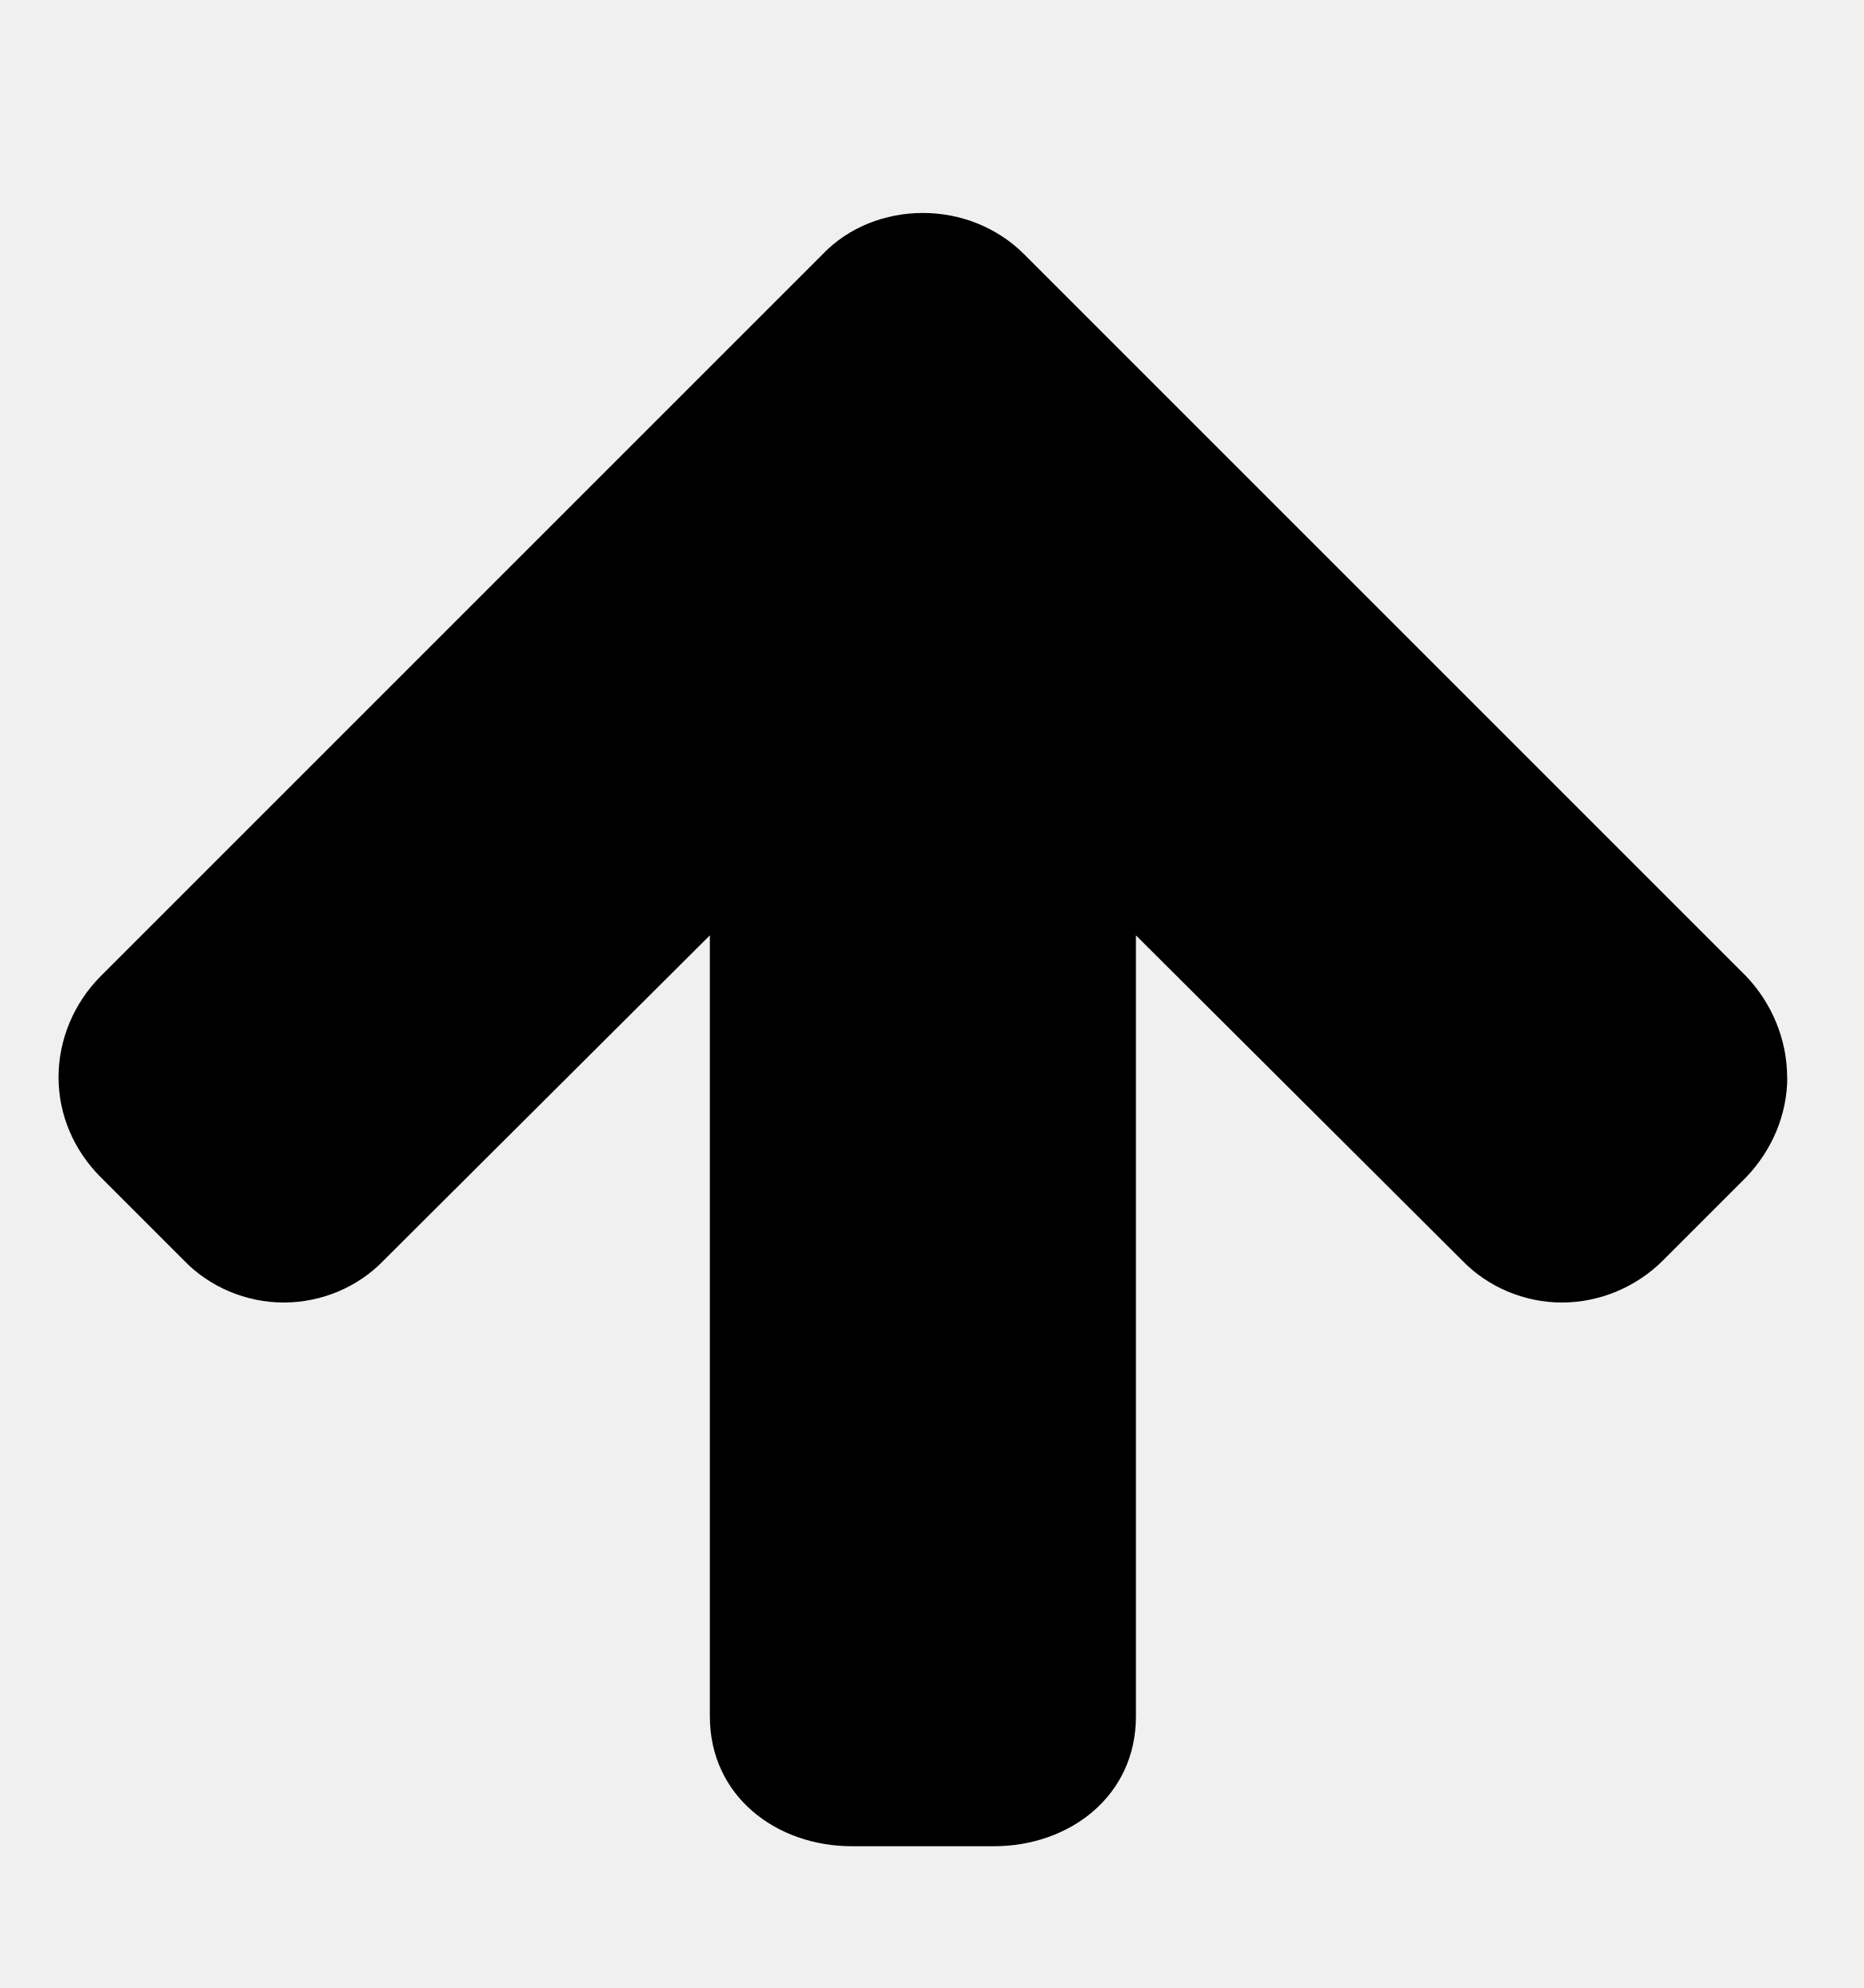
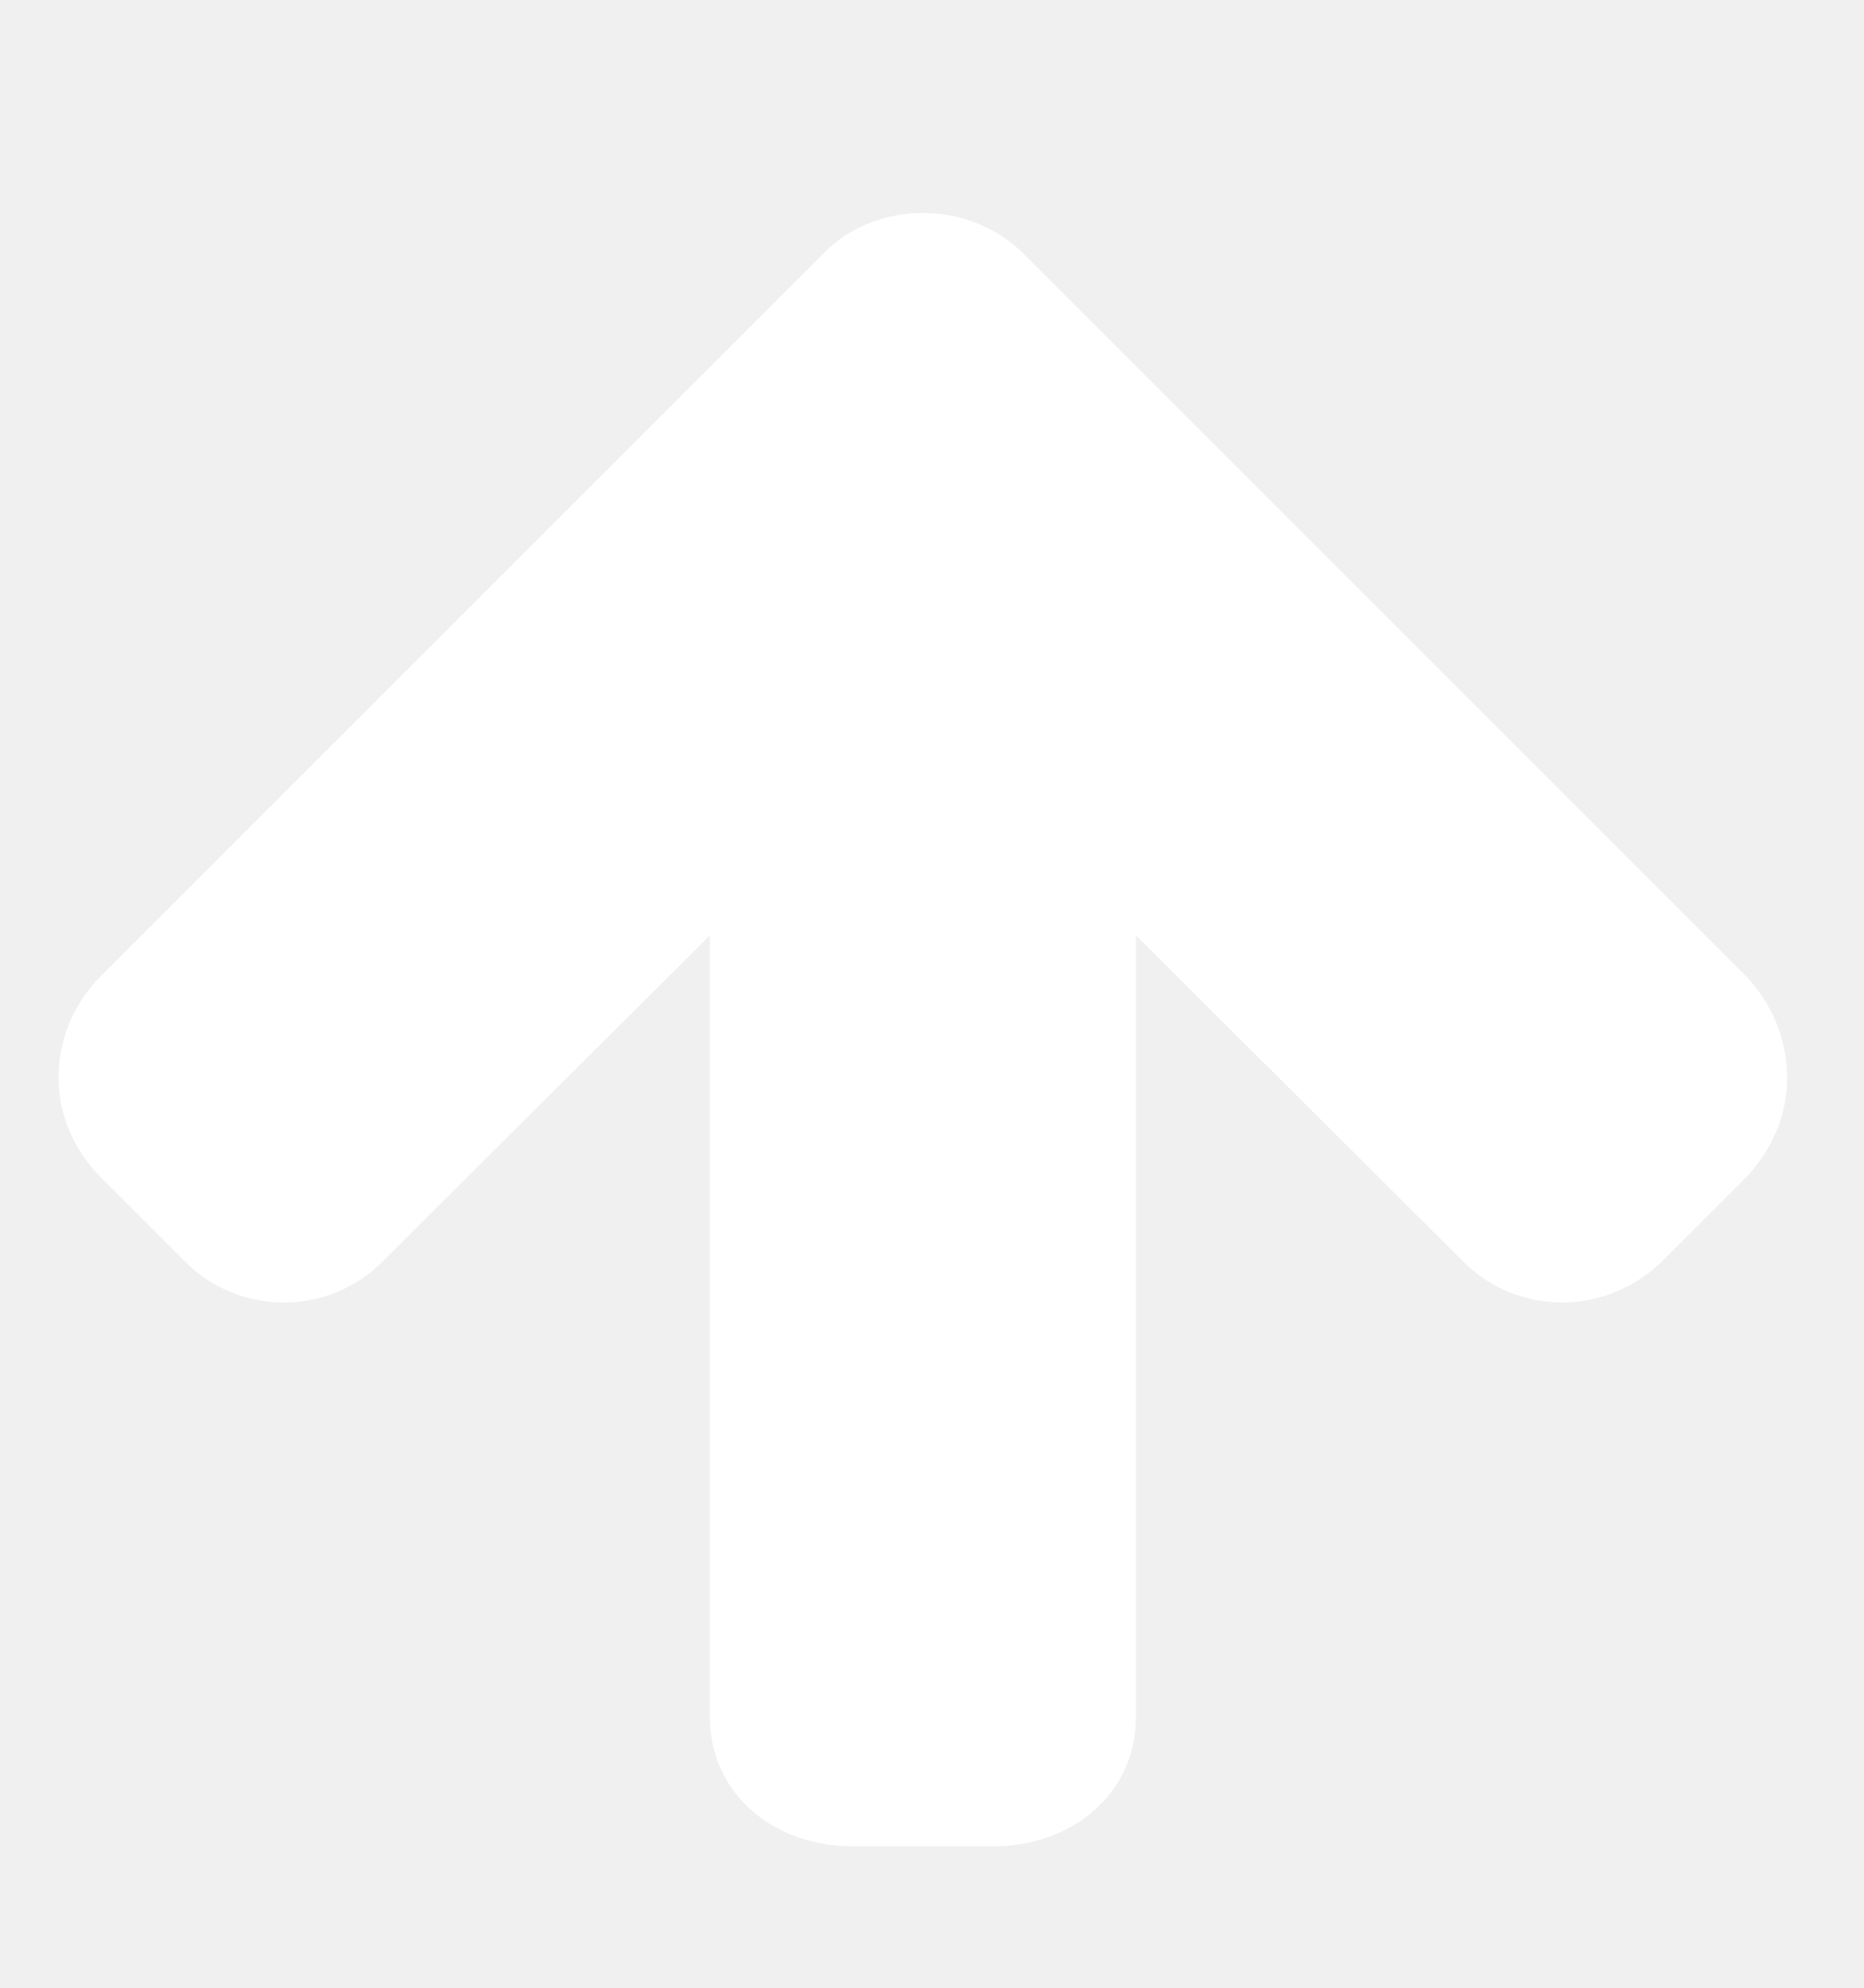
<svg xmlns="http://www.w3.org/2000/svg" version="1.1" width="15" height="16" viewBox="0 0 15 16">
-   <path d="M14.384 8.67c0 0.304-0.125 0.589-0.33 0.804l-0.67 0.67c-0.214 0.214-0.509 0.339-0.813 0.339s-0.598-0.125-0.804-0.339l-2.625-2.616v6.286c0 0.643-0.536 1.045-1.143 1.045h-1.143c-0.607 0-1.143-0.402-1.143-1.045v-6.286l-2.625 2.616c-0.205 0.214-0.5 0.339-0.804 0.339s-0.598-0.125-0.804-0.339l-0.67-0.67c-0.214-0.214-0.339-0.5-0.339-0.804s0.125-0.598 0.339-0.813l5.813-5.813c0.205-0.214 0.5-0.33 0.804-0.33s0.598 0.116 0.813 0.33l5.813 5.813c0.205 0.214 0.33 0.509 0.33 0.813z" />
+   <path fill="#fff" d="M14.384 8.67c0 0.304-0.125 0.589-0.33 0.804l-0.67 0.67c-0.214 0.214-0.509 0.339-0.813 0.339s-0.598-0.125-0.804-0.339l-2.625-2.616v6.286c0 0.643-0.536 1.045-1.143 1.045h-1.143c-0.607 0-1.143-0.402-1.143-1.045v-6.286l-2.625 2.616c-0.205 0.214-0.5 0.339-0.804 0.339s-0.598-0.125-0.804-0.339l-0.67-0.67c-0.214-0.214-0.339-0.5-0.339-0.804s0.125-0.598 0.339-0.813l5.813-5.813c0.205-0.214 0.5-0.33 0.804-0.33s0.598 0.116 0.813 0.33l5.813 5.813c0.205 0.214 0.33 0.509 0.33 0.813z" />
</svg>
